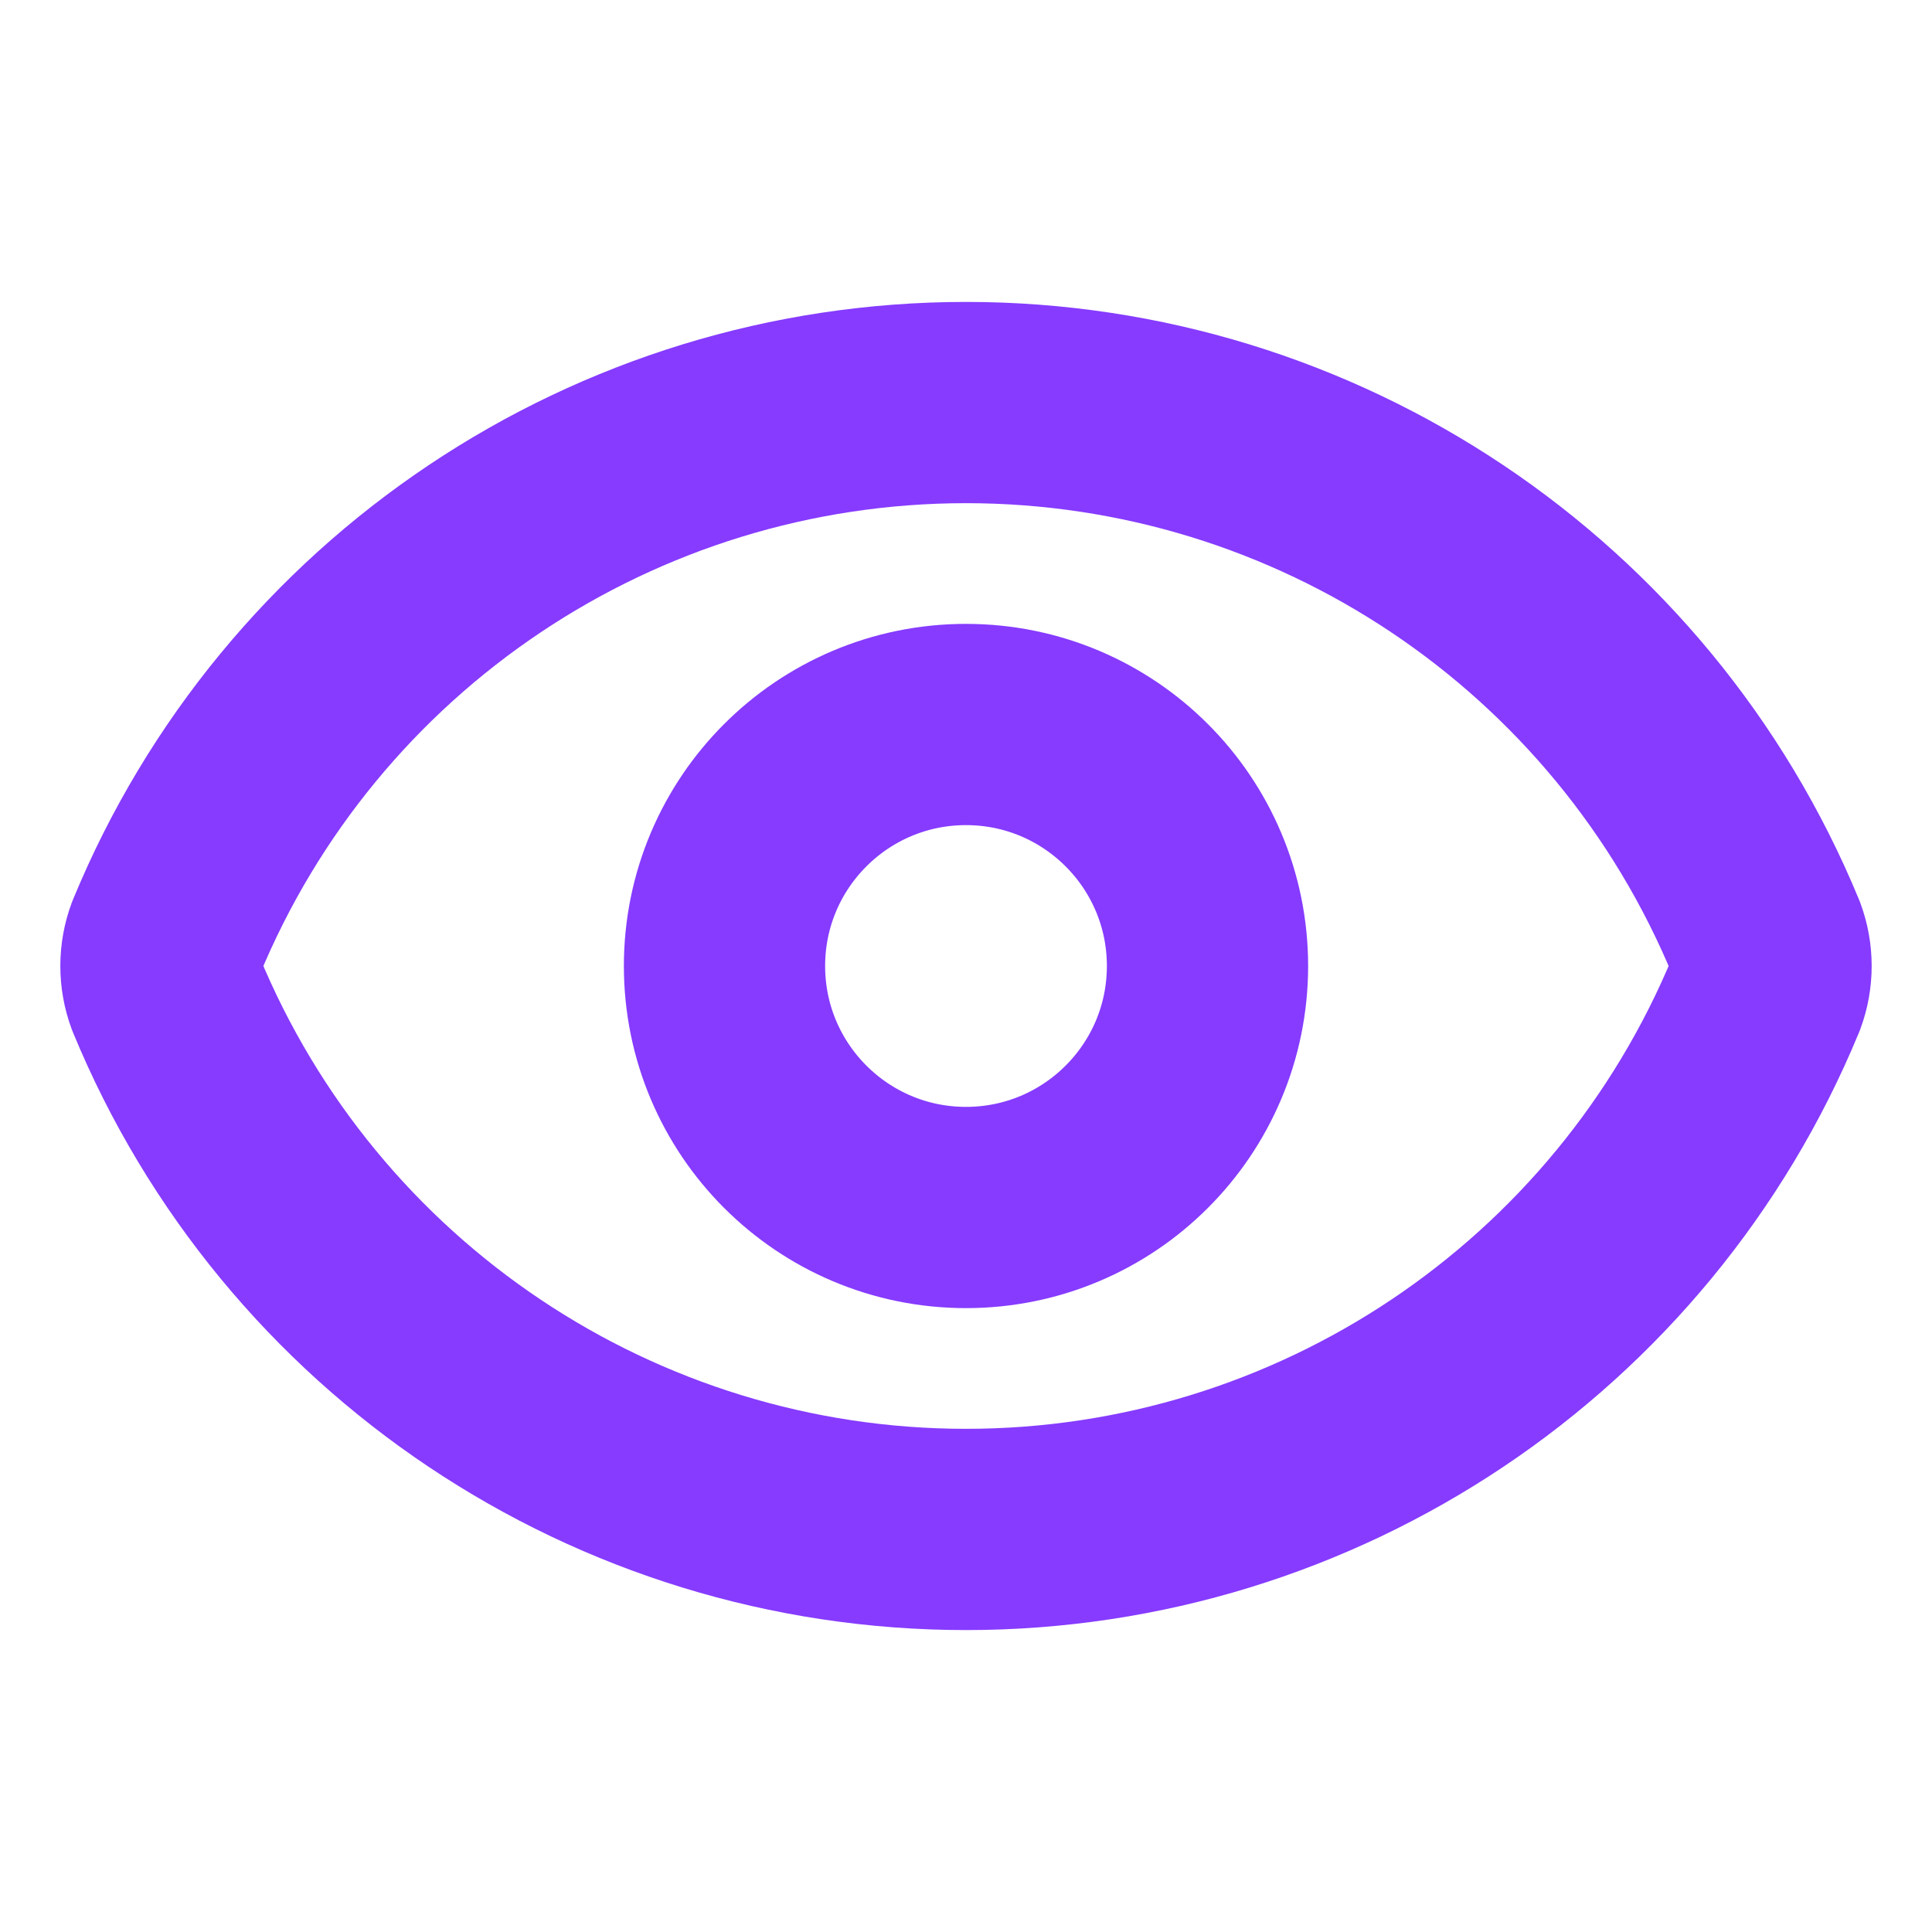
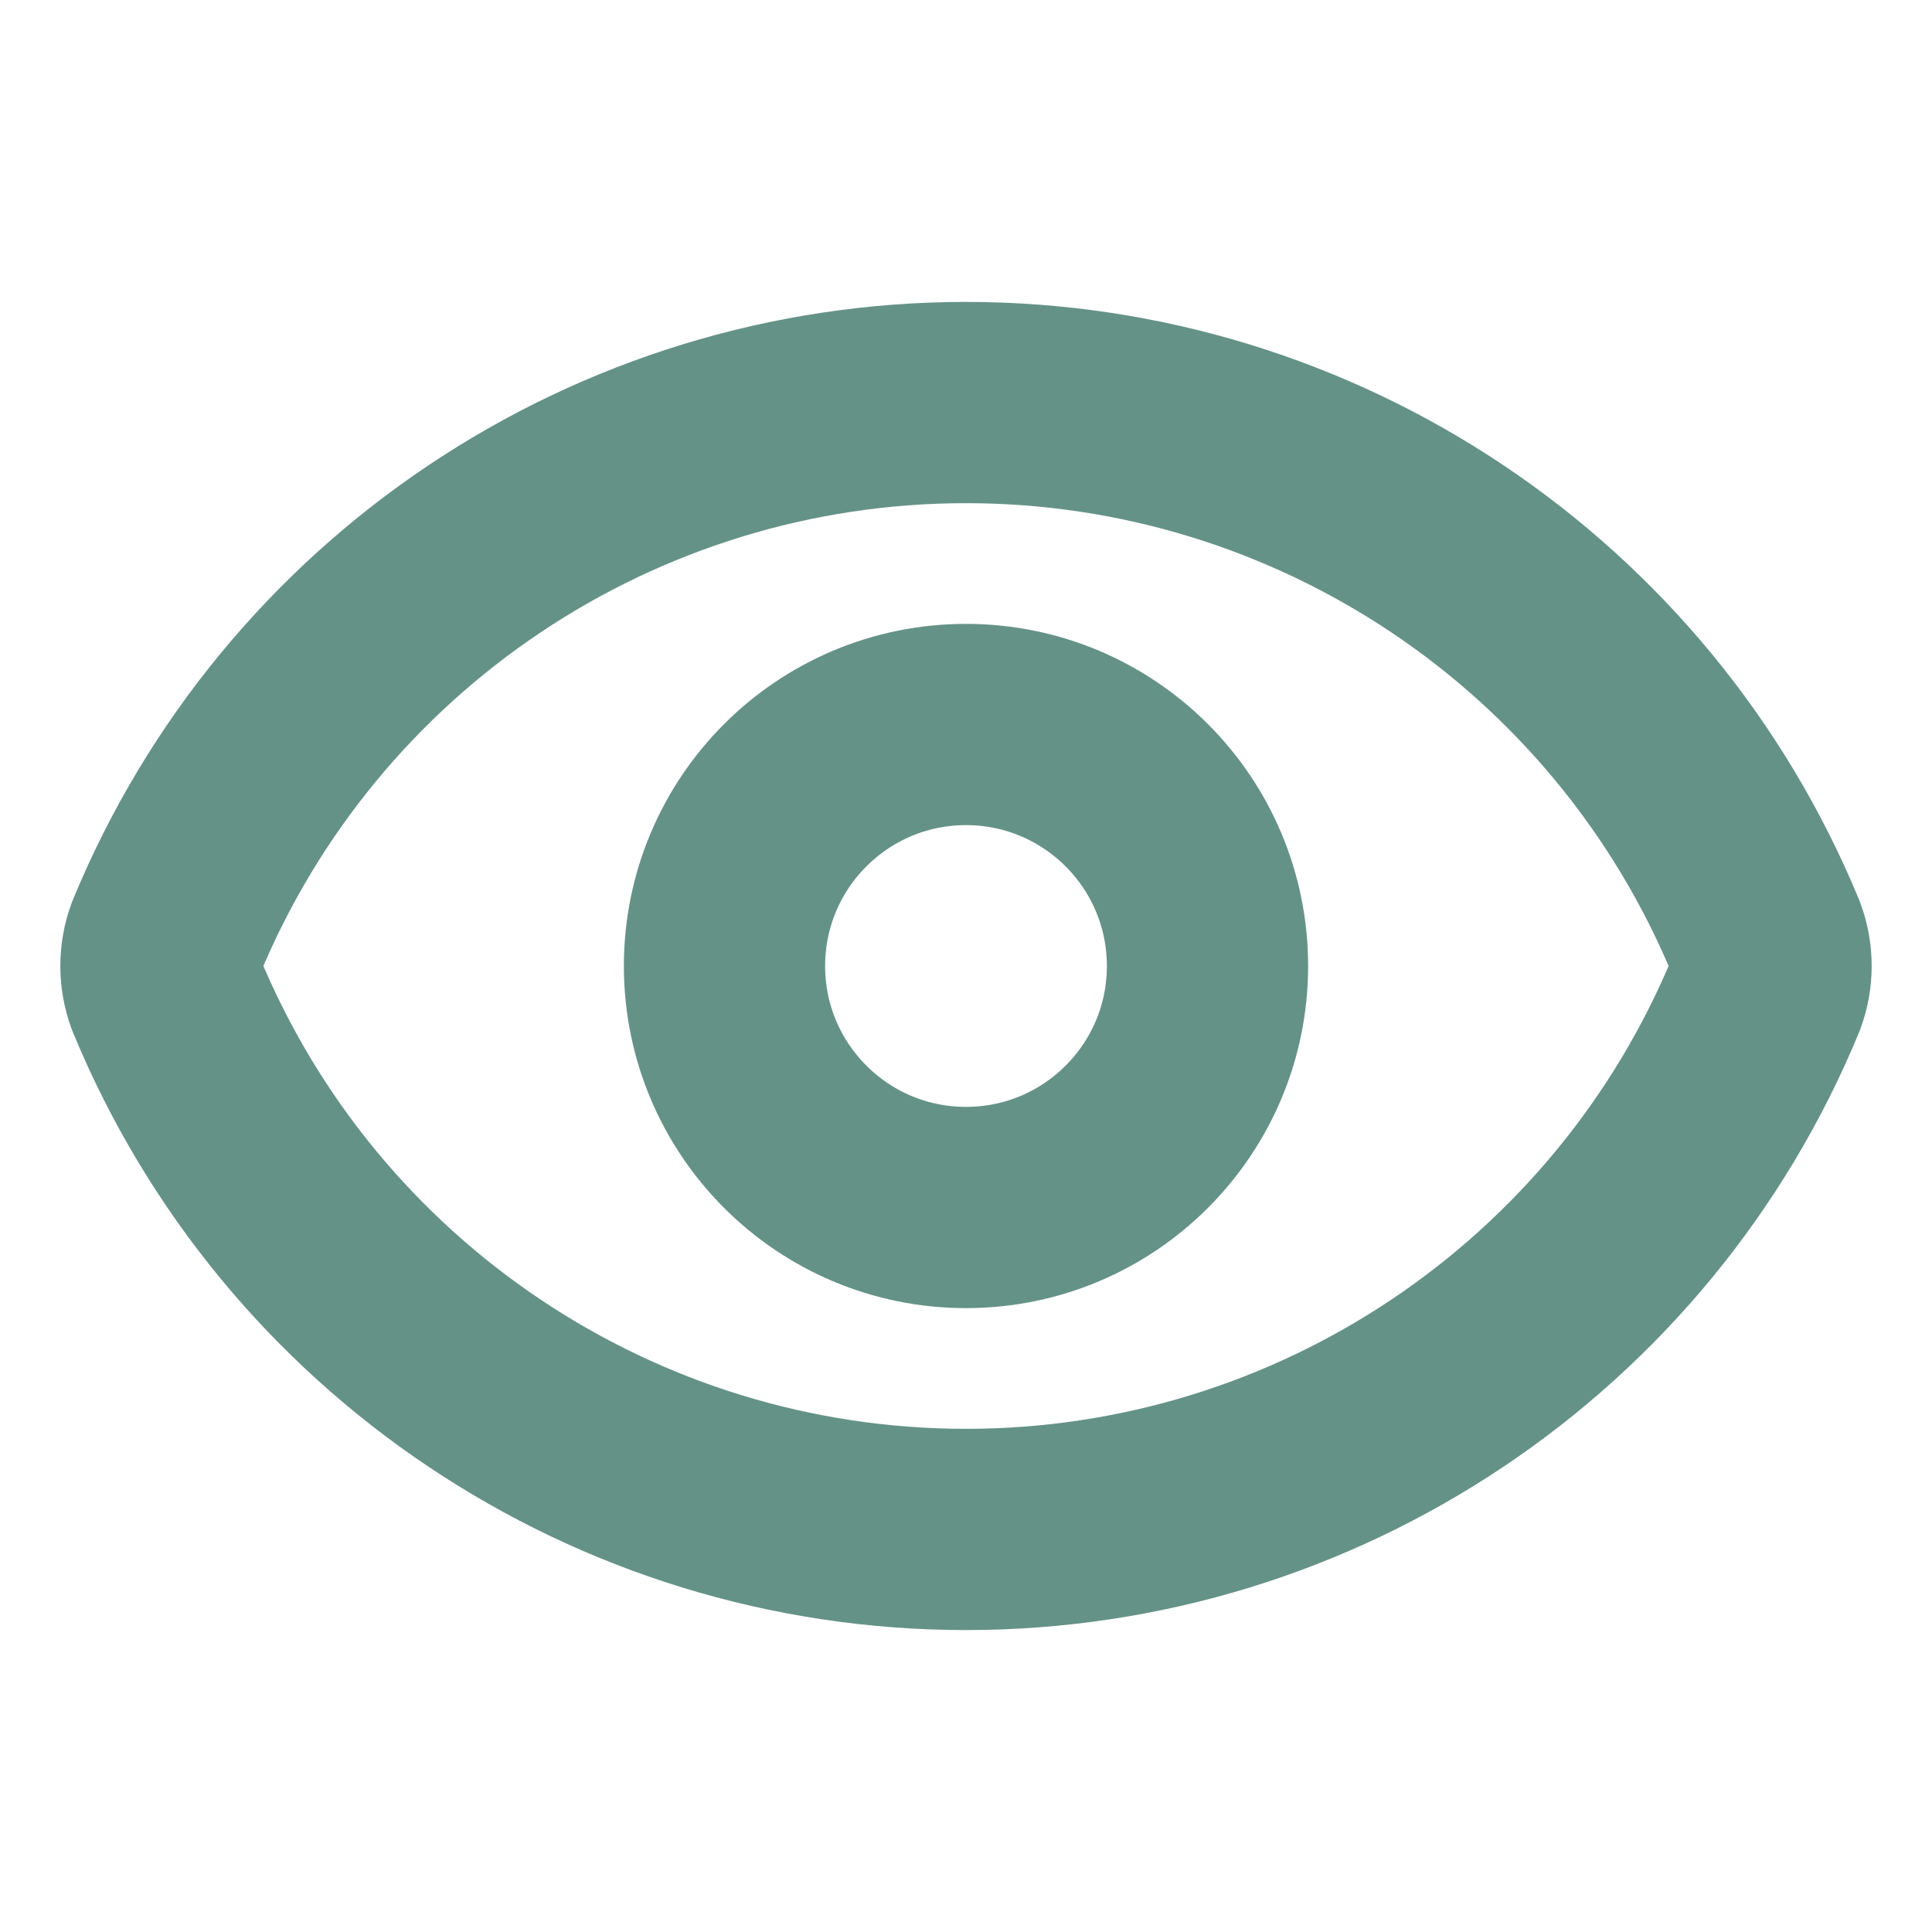
- <svg xmlns="http://www.w3.org/2000/svg" viewBox="0 0 24 24" fill="none" stroke="#863bff" stroke-width="2.5" stroke-linecap="round" stroke-linejoin="round">
+ <svg xmlns="http://www.w3.org/2000/svg" viewBox="0 0 24 24" fill="none" stroke="#659287" stroke-width="2.5" stroke-linecap="round" stroke-linejoin="round">
  <path d="M2.062 12.348a1 1 0 0 1 0-.696 10.75 10.75 0 0 1 19.876 0 1 1 0 0 1 0 .696 10.75 10.75 0 0 1-19.876 0" />
  <circle cx="12" cy="12" r="3" />
</svg>
